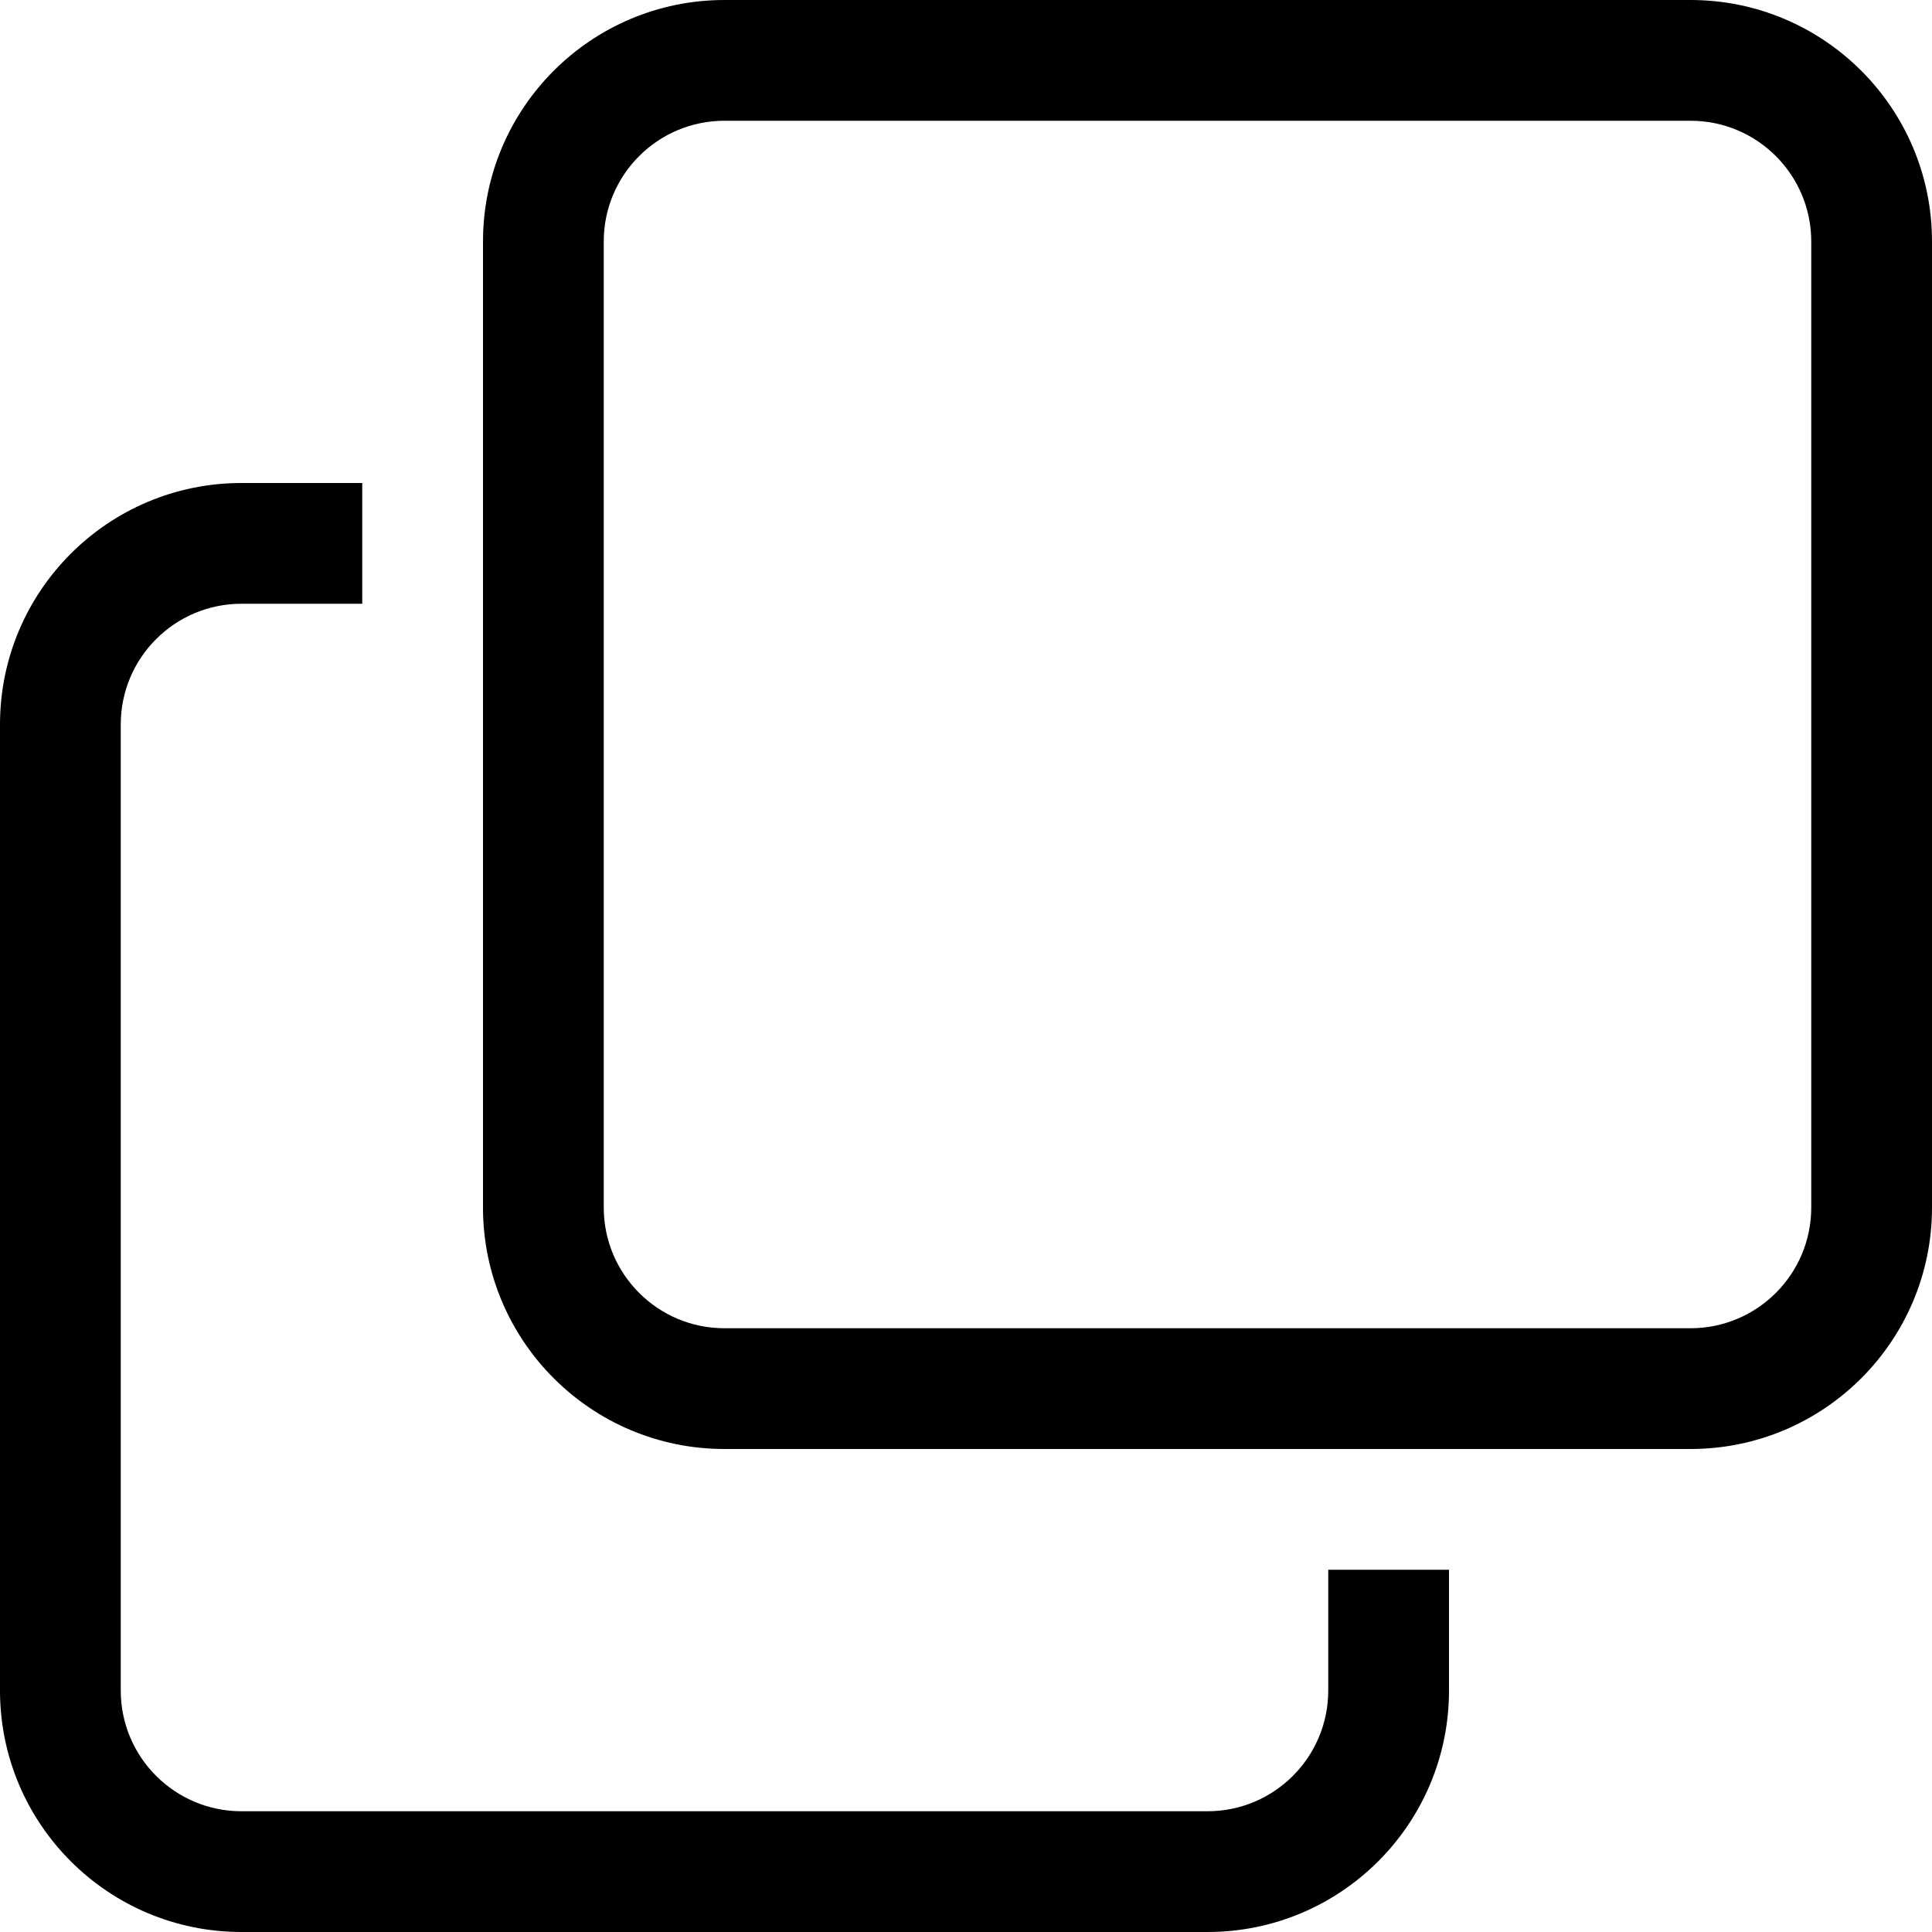
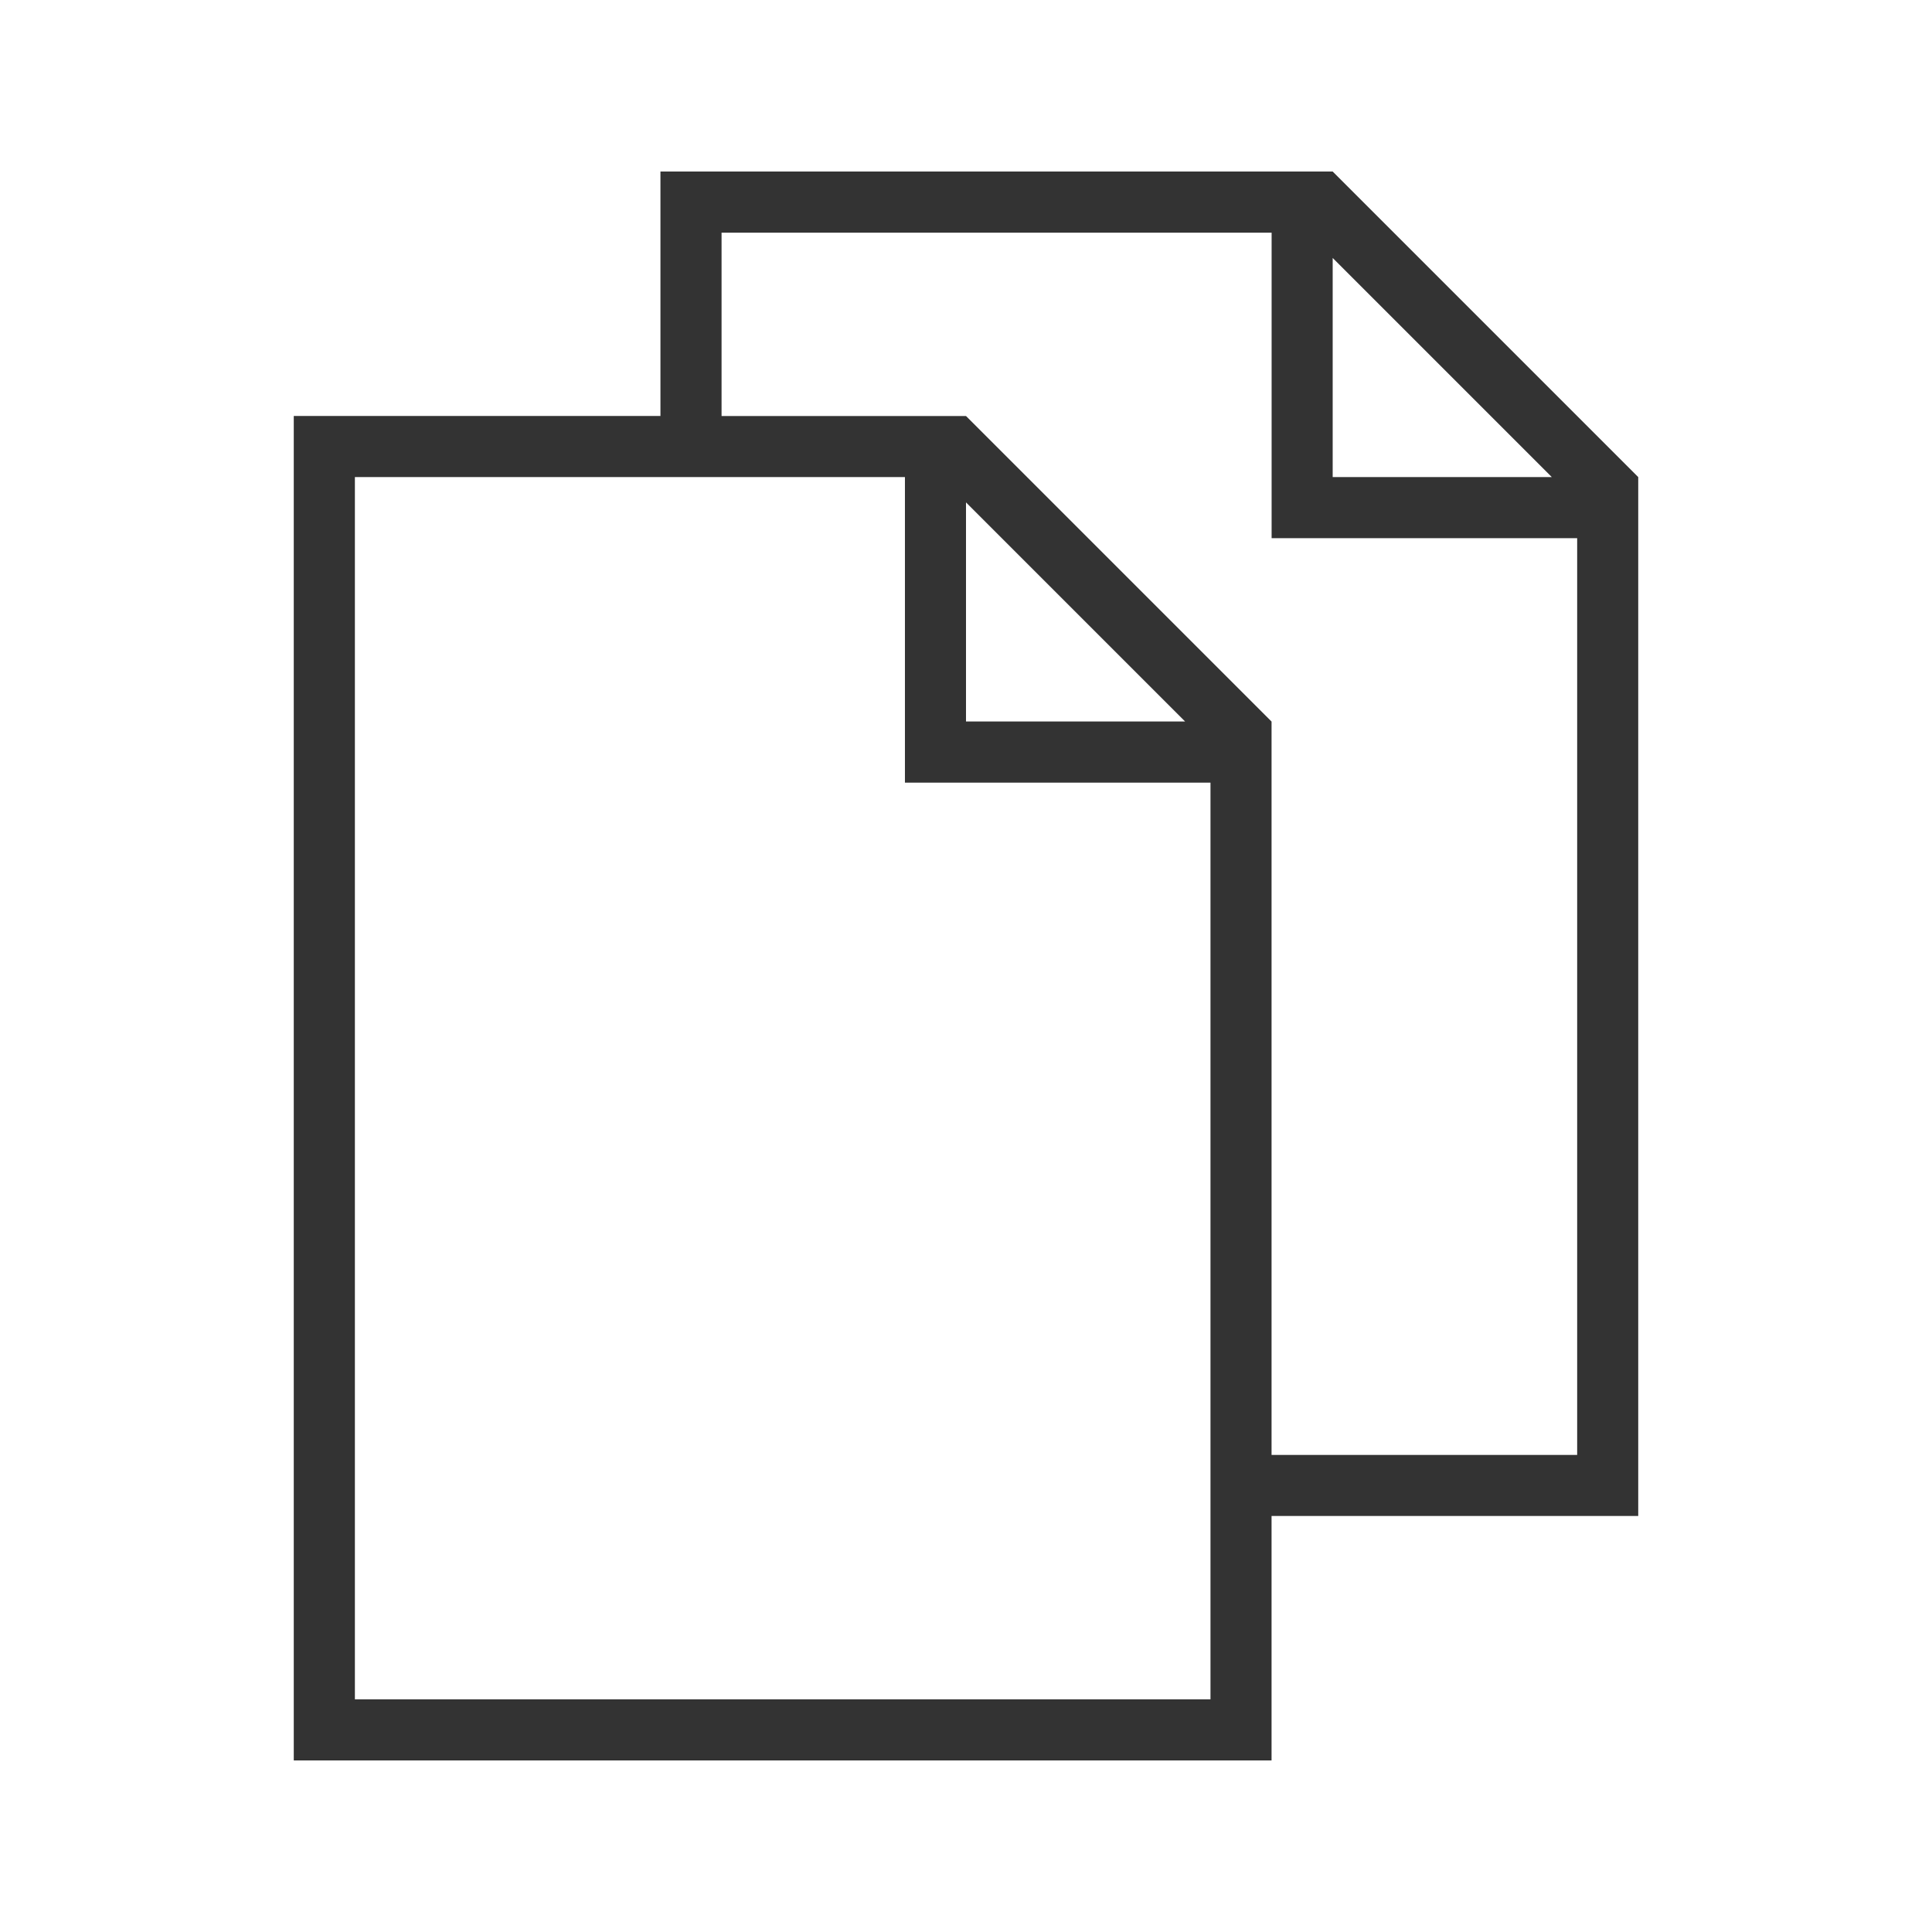
- <svg xmlns="http://www.w3.org/2000/svg" width="16" height="16" fill="currentColor" class="bi bi-copy" viewBox="0 0 16 16">
-   <path fill-rule="evenodd" d="M4 2a2 2 0 0 1 2-2h8a2 2 0 0 1 2 2v8a2 2 0 0 1-2 2H6a2 2 0 0 1-2-2zm2-1a1 1 0 0 0-1 1v8a1 1 0 0 0 1 1h8a1 1 0 0 0 1-1V2a1 1 0 0 0-1-1zM2 5a1 1 0 0 0-1 1v8a1 1 0 0 0 1 1h8a1 1 0 0 0 1-1v-1h1v1a2 2 0 0 1-2 2H2a2 2 0 0 1-2-2V6a2 2 0 0 1 2-2h1v1z" />
+ <svg xmlns="http://www.w3.org/2000/svg" width="72" height="72" viewBox="0 0 256 256">
+   <g stroke-miterlimit="10" font-family="none" font-size="none" font-weight="none" text-anchor="none">
+     <path fill="none" fill-opacity="0" d="M-8.17 264.17V-8.17h272.34v272.34z" style="mix-blend-mode:normal" transform="matrix(.94 0 0 .94 7.68 7.68)" />
+     <path fill="#333" d="m27.845 7.385-5.384-5.384H10.616v4.307H4.155v23.69h17.229v-4.307h6.461zm-5.384-3.861 3.861 3.861h-3.861zM5.232 28.922V7.385h9.692v5.384h5.384v16.153zM16 7.831l3.861 3.861H16zm5.384 16.784V11.693L16 6.309h-4.307V3.078h9.692v5.384h5.384v16.153h-5.384z" style="mix-blend-mode:normal" transform="matrix(7.52 0 0 7.52 7.68 7.68)" />
+   </g>
</svg>
